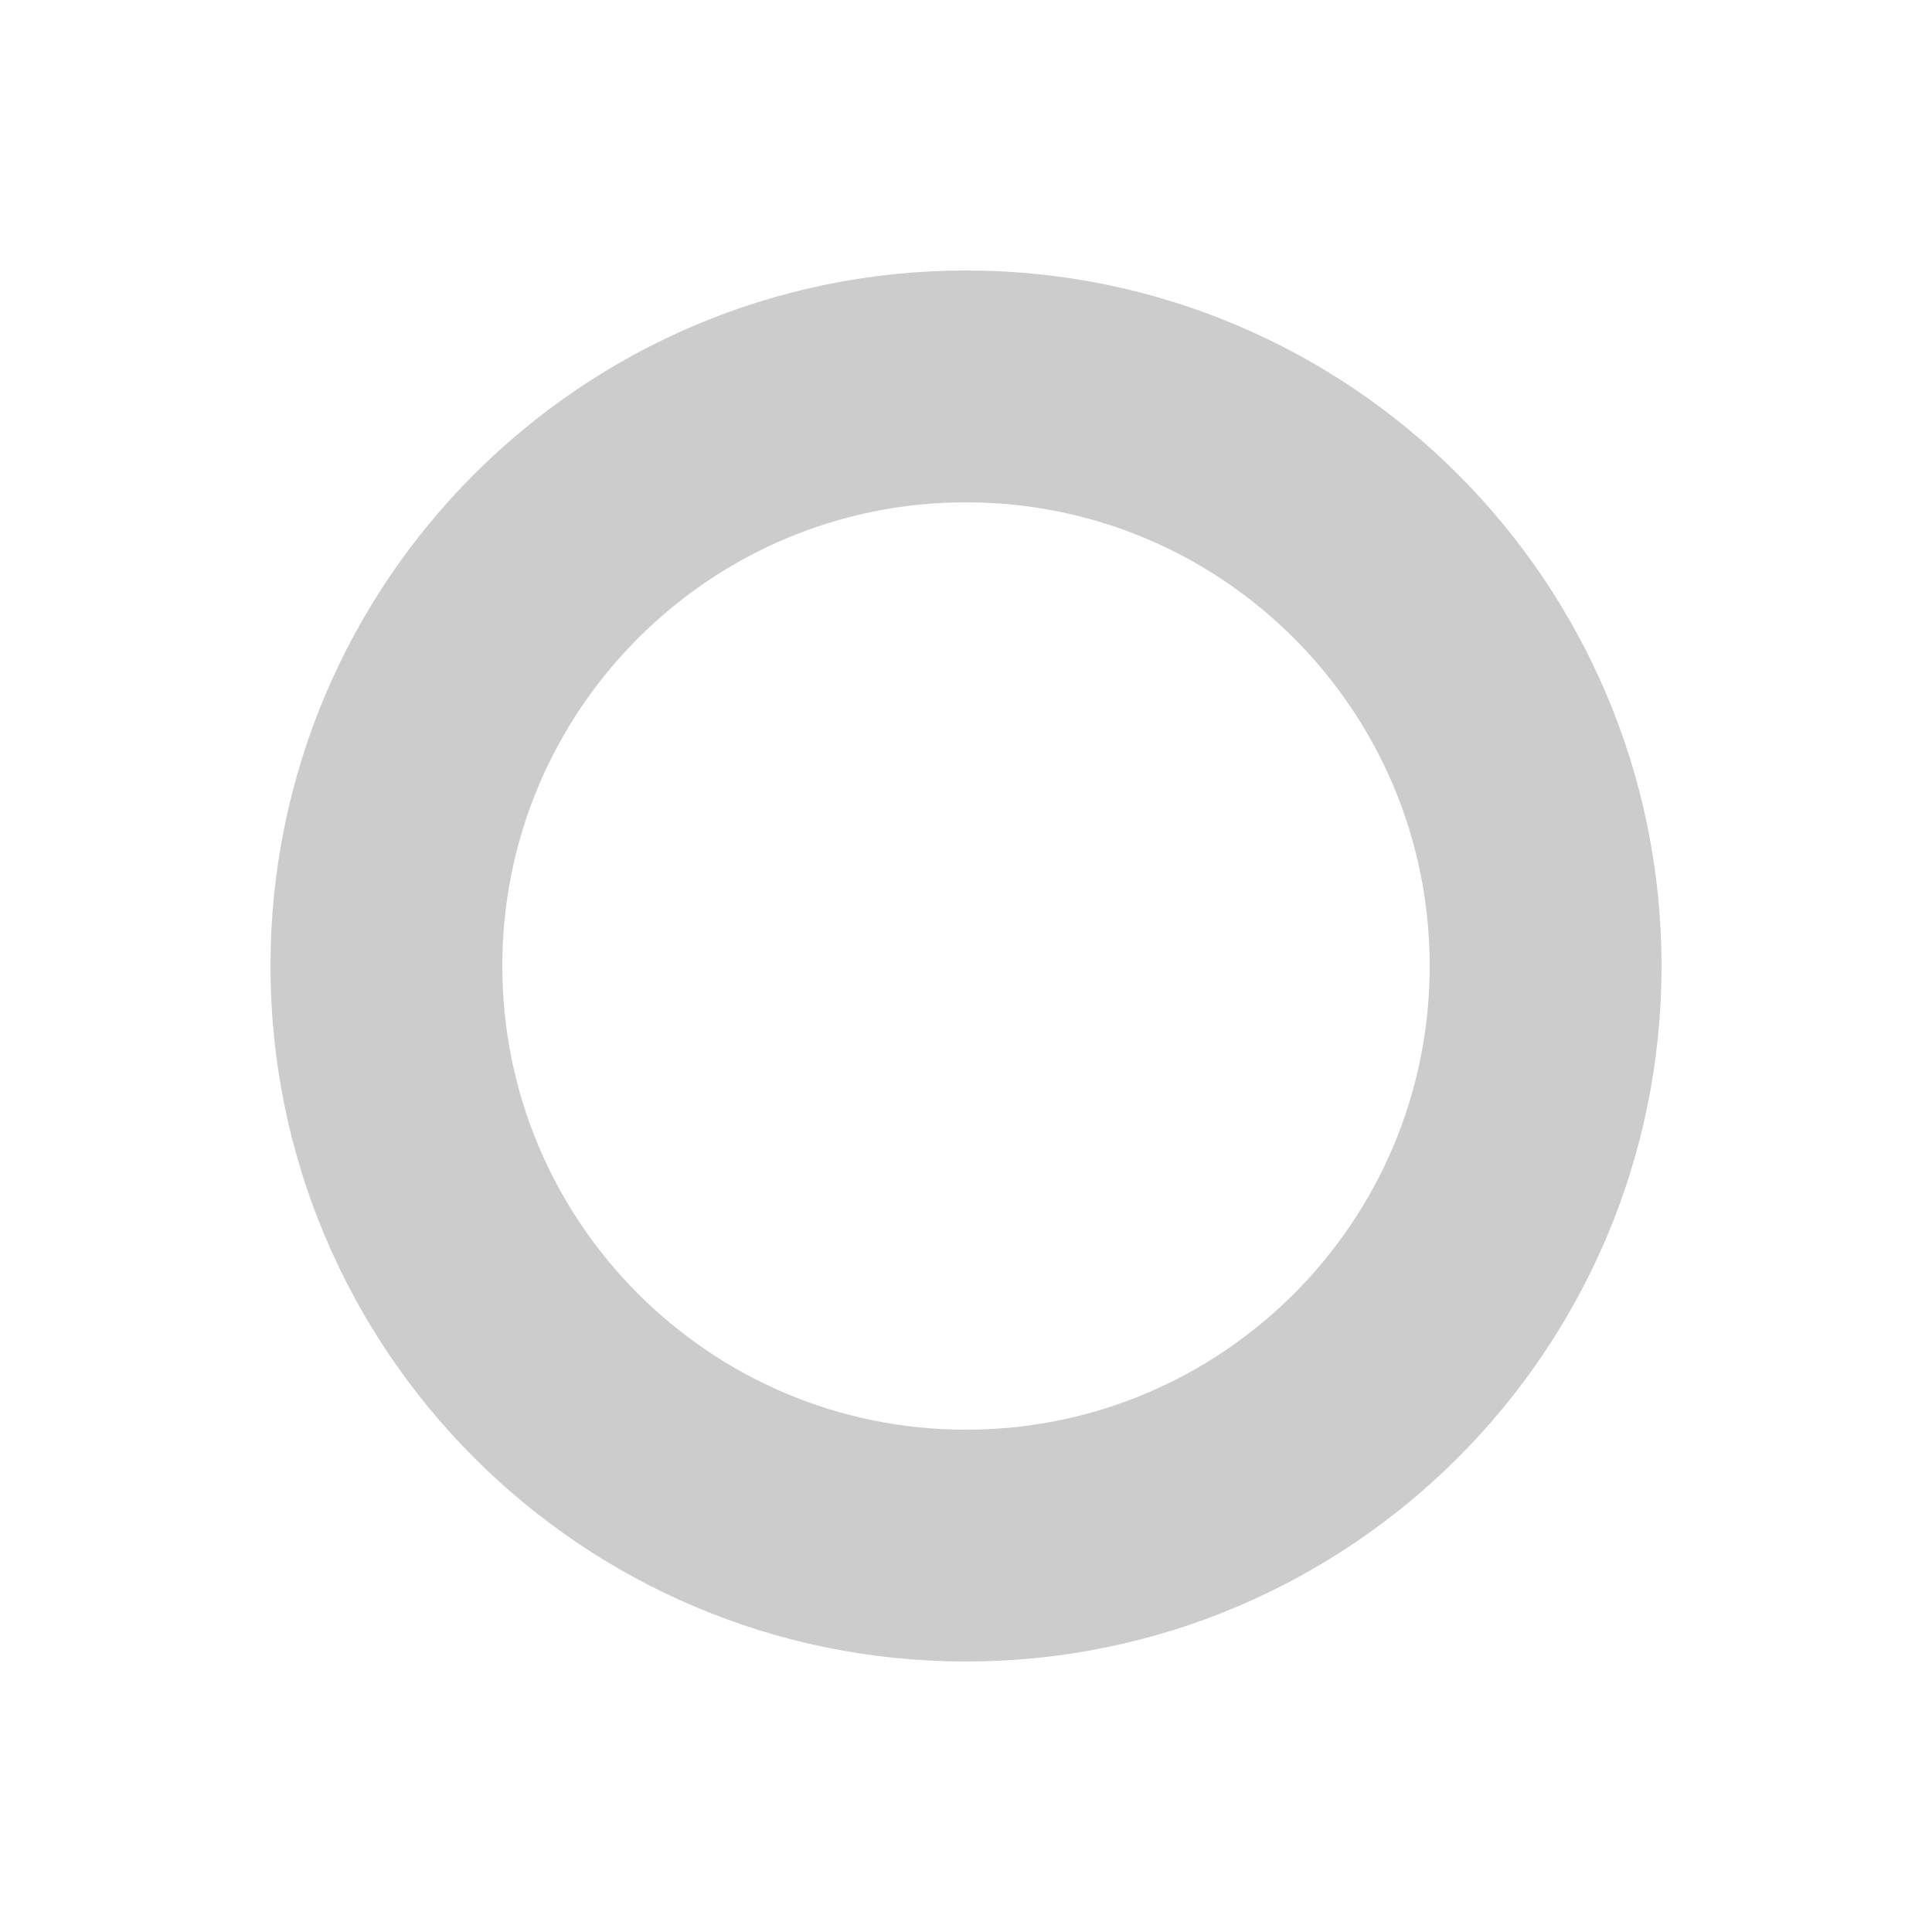
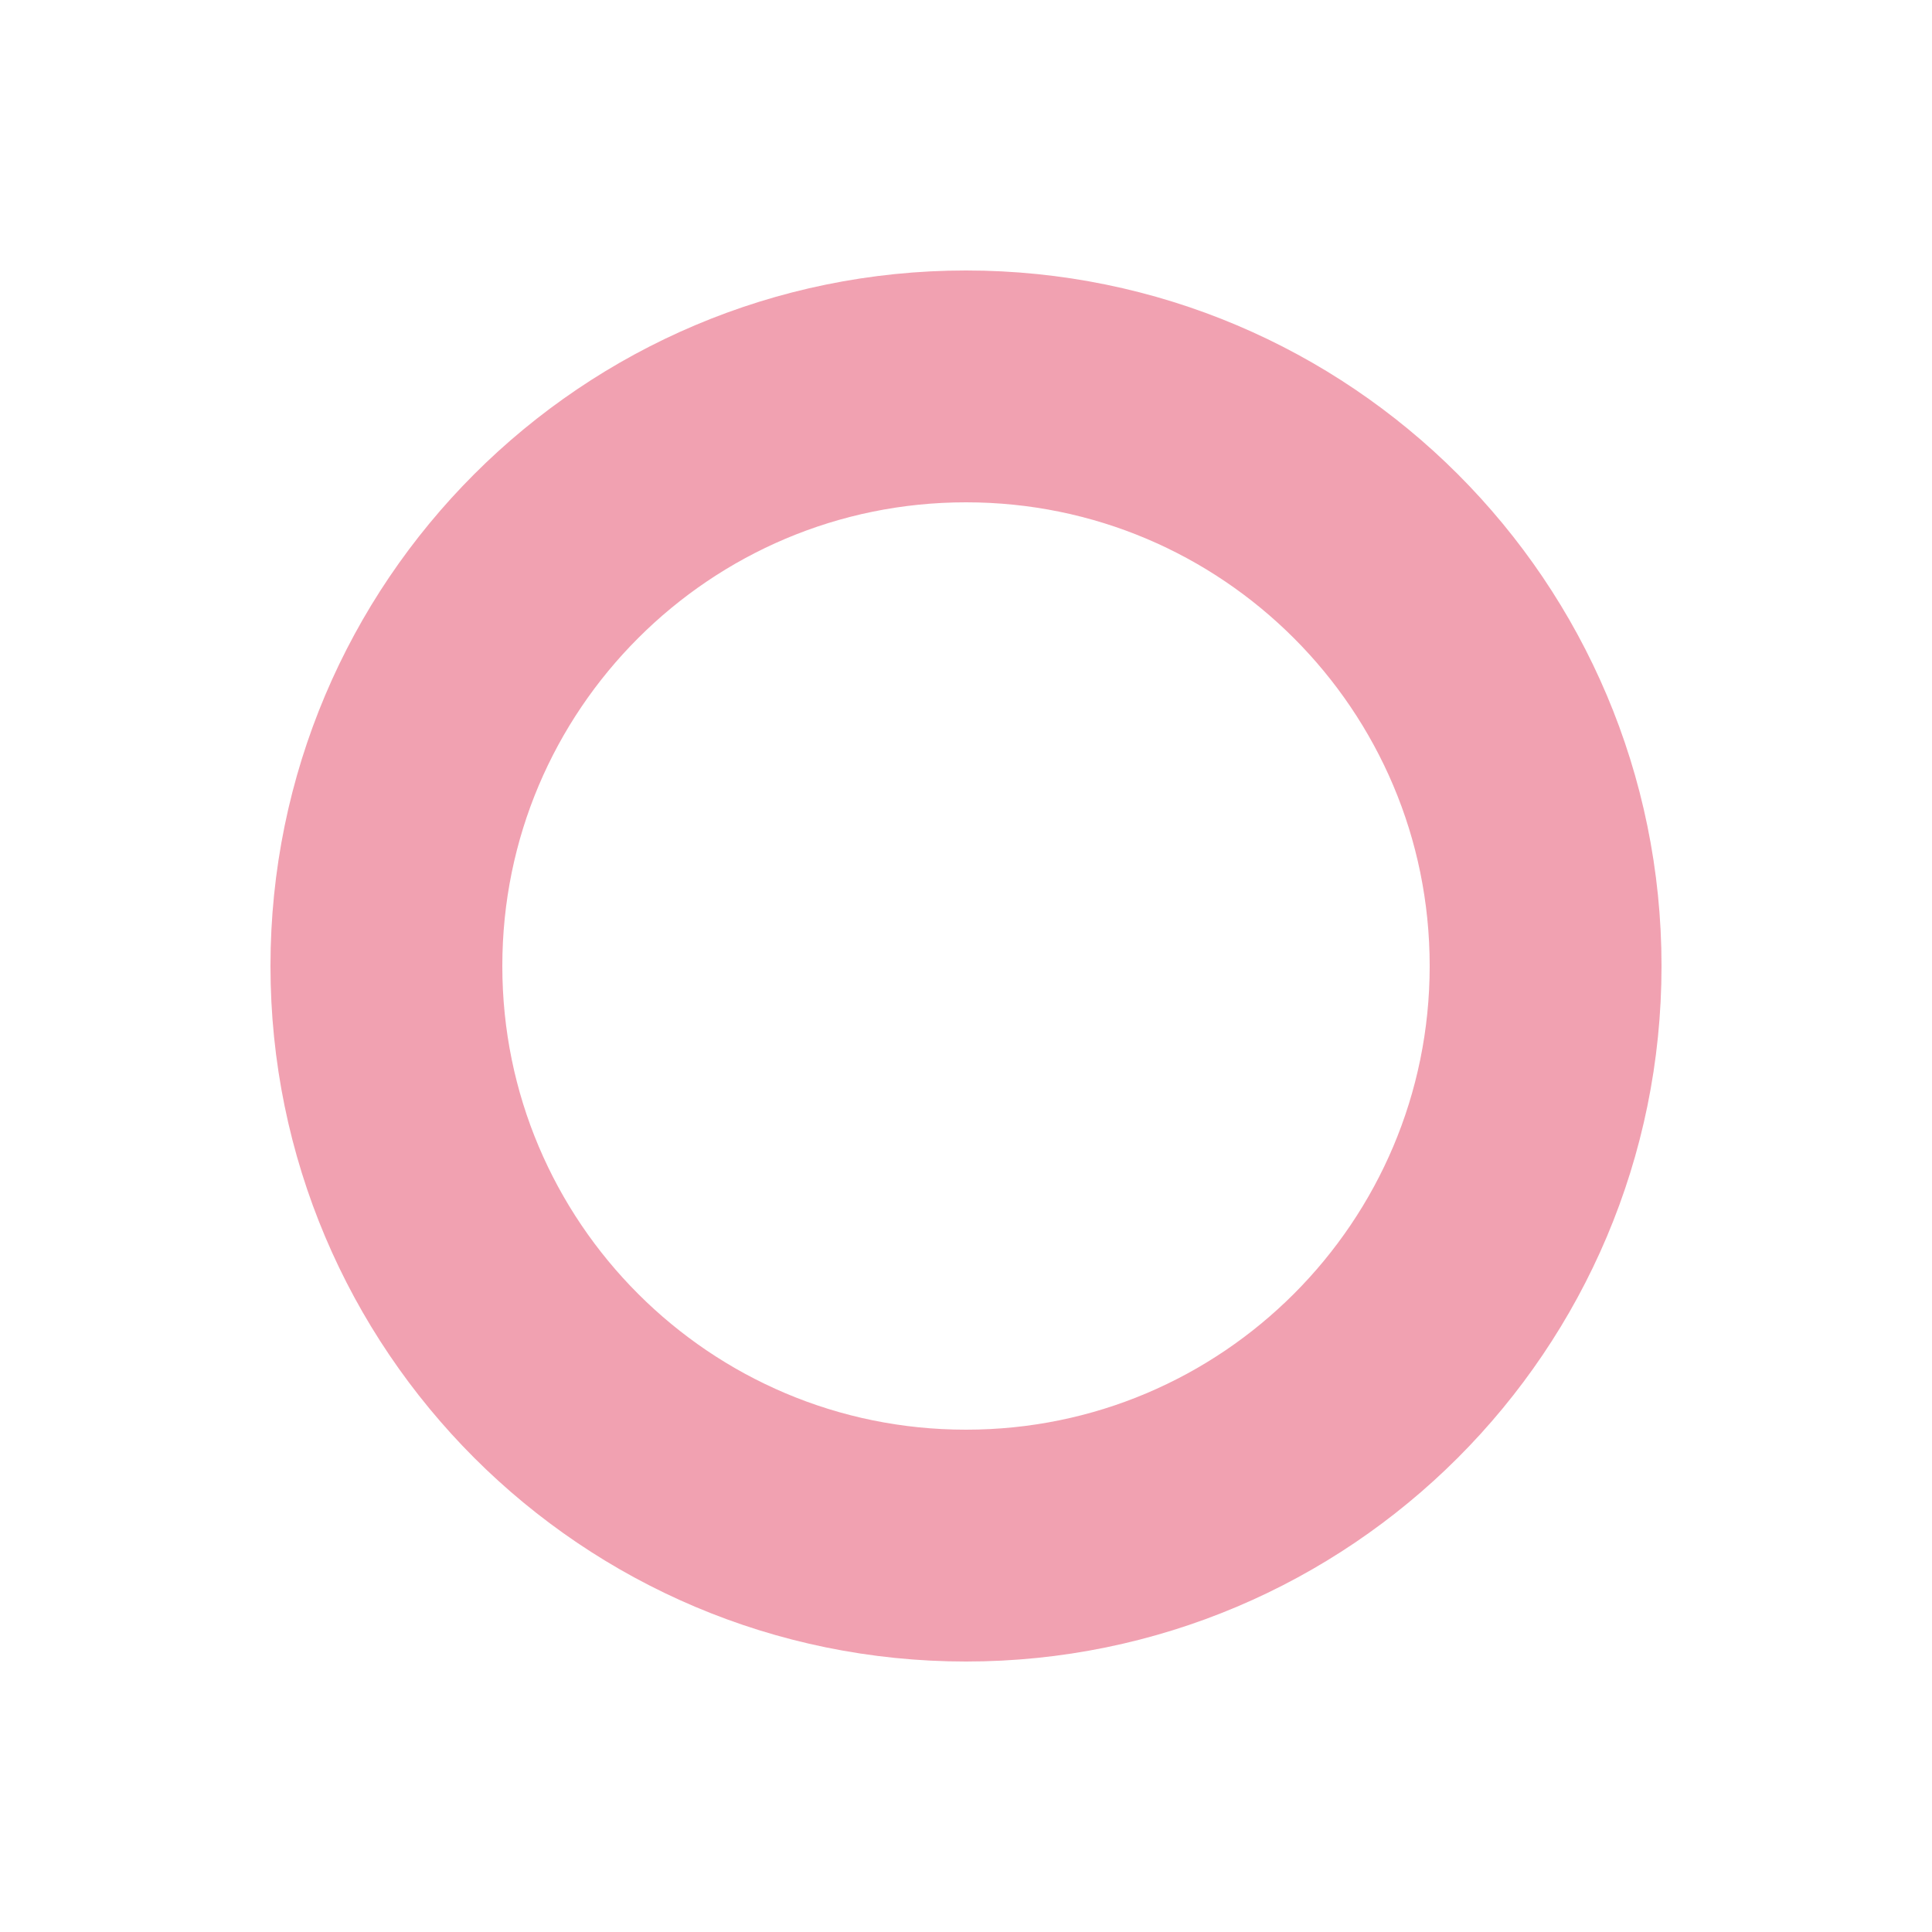
<svg xmlns="http://www.w3.org/2000/svg" width="5" height="5" viewBox="0 0 5 5">
-   <path d="     M 0 0     m 2.5 2.5     m  0 -1.5     a 1.5 1.5 0 0 1 0 3     a 1.5 1.5 0 0 1 0 -3" stroke="rgba(128, 128, 128, 0.4)" stroke-width="0.6" fill="none" />
+   <path d="     M 0 0     m 2.5 2.5     m  0 -1.5     a 1.5 1.5 0 0 1 0 3     a 1.5 1.5 0 0 1 0 -3" stroke="rgba(220, 20, 60, 0.4)" stroke-width="0.6" fill="none" />
</svg>
